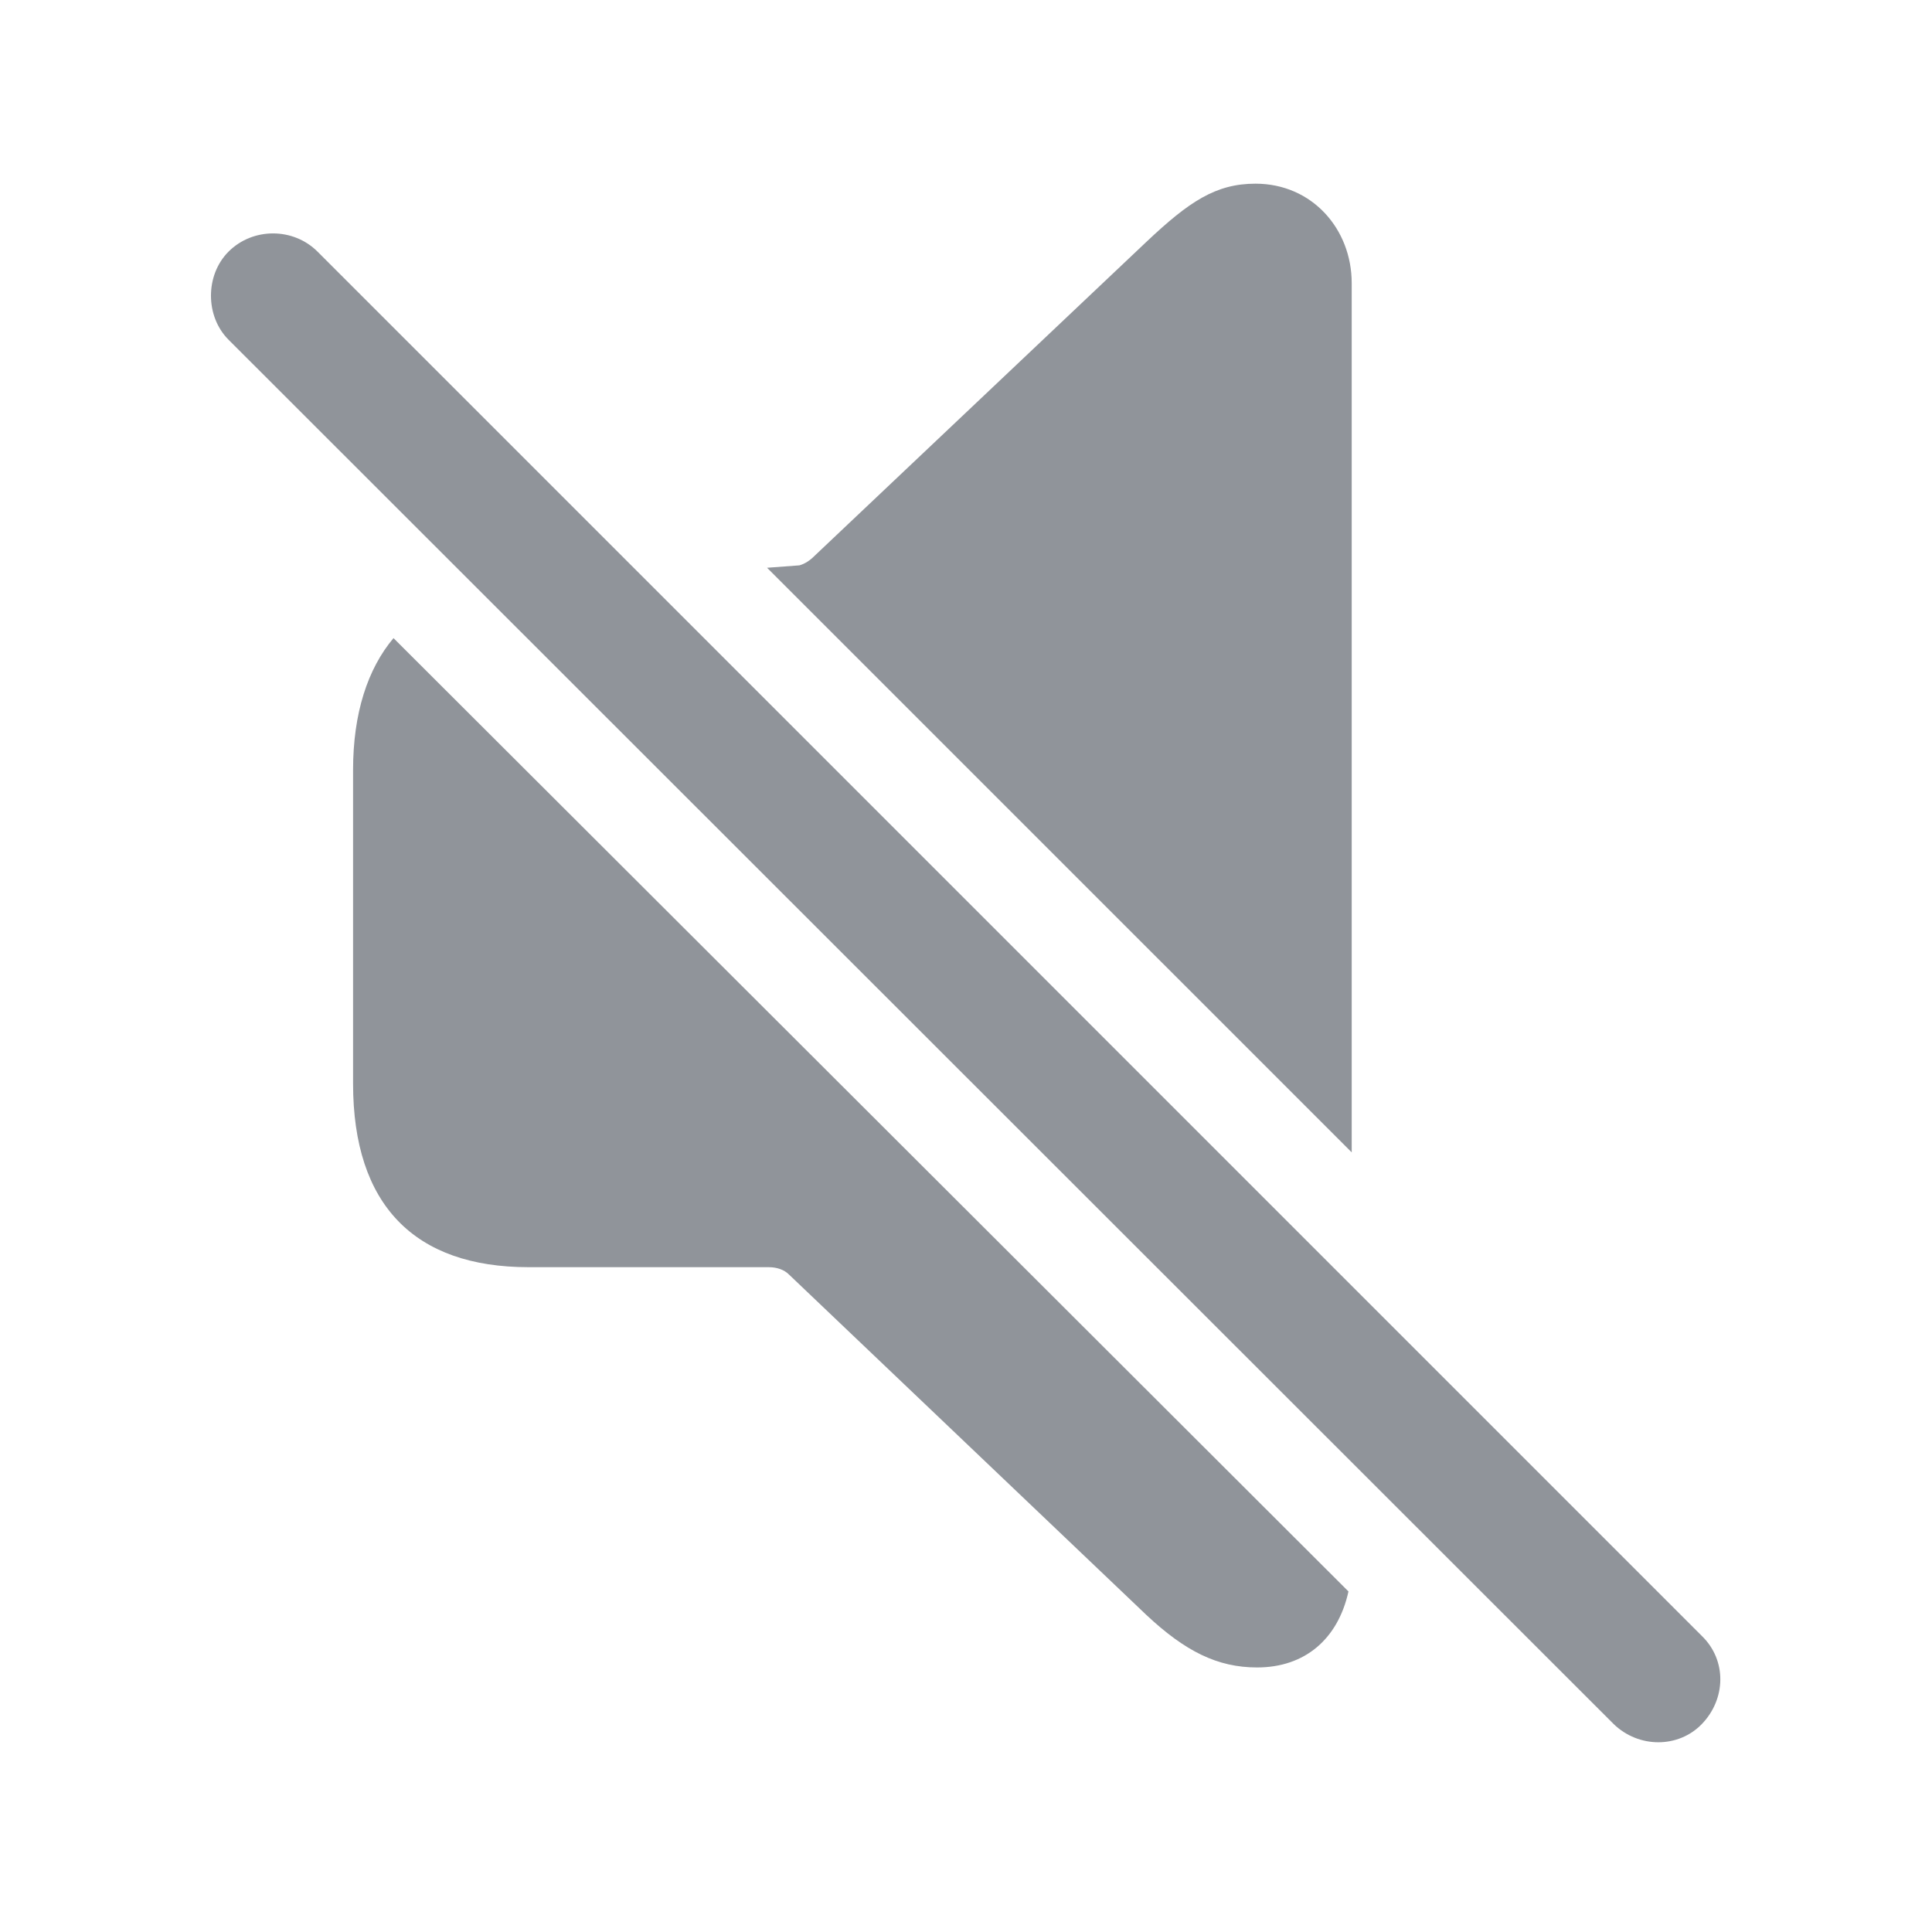
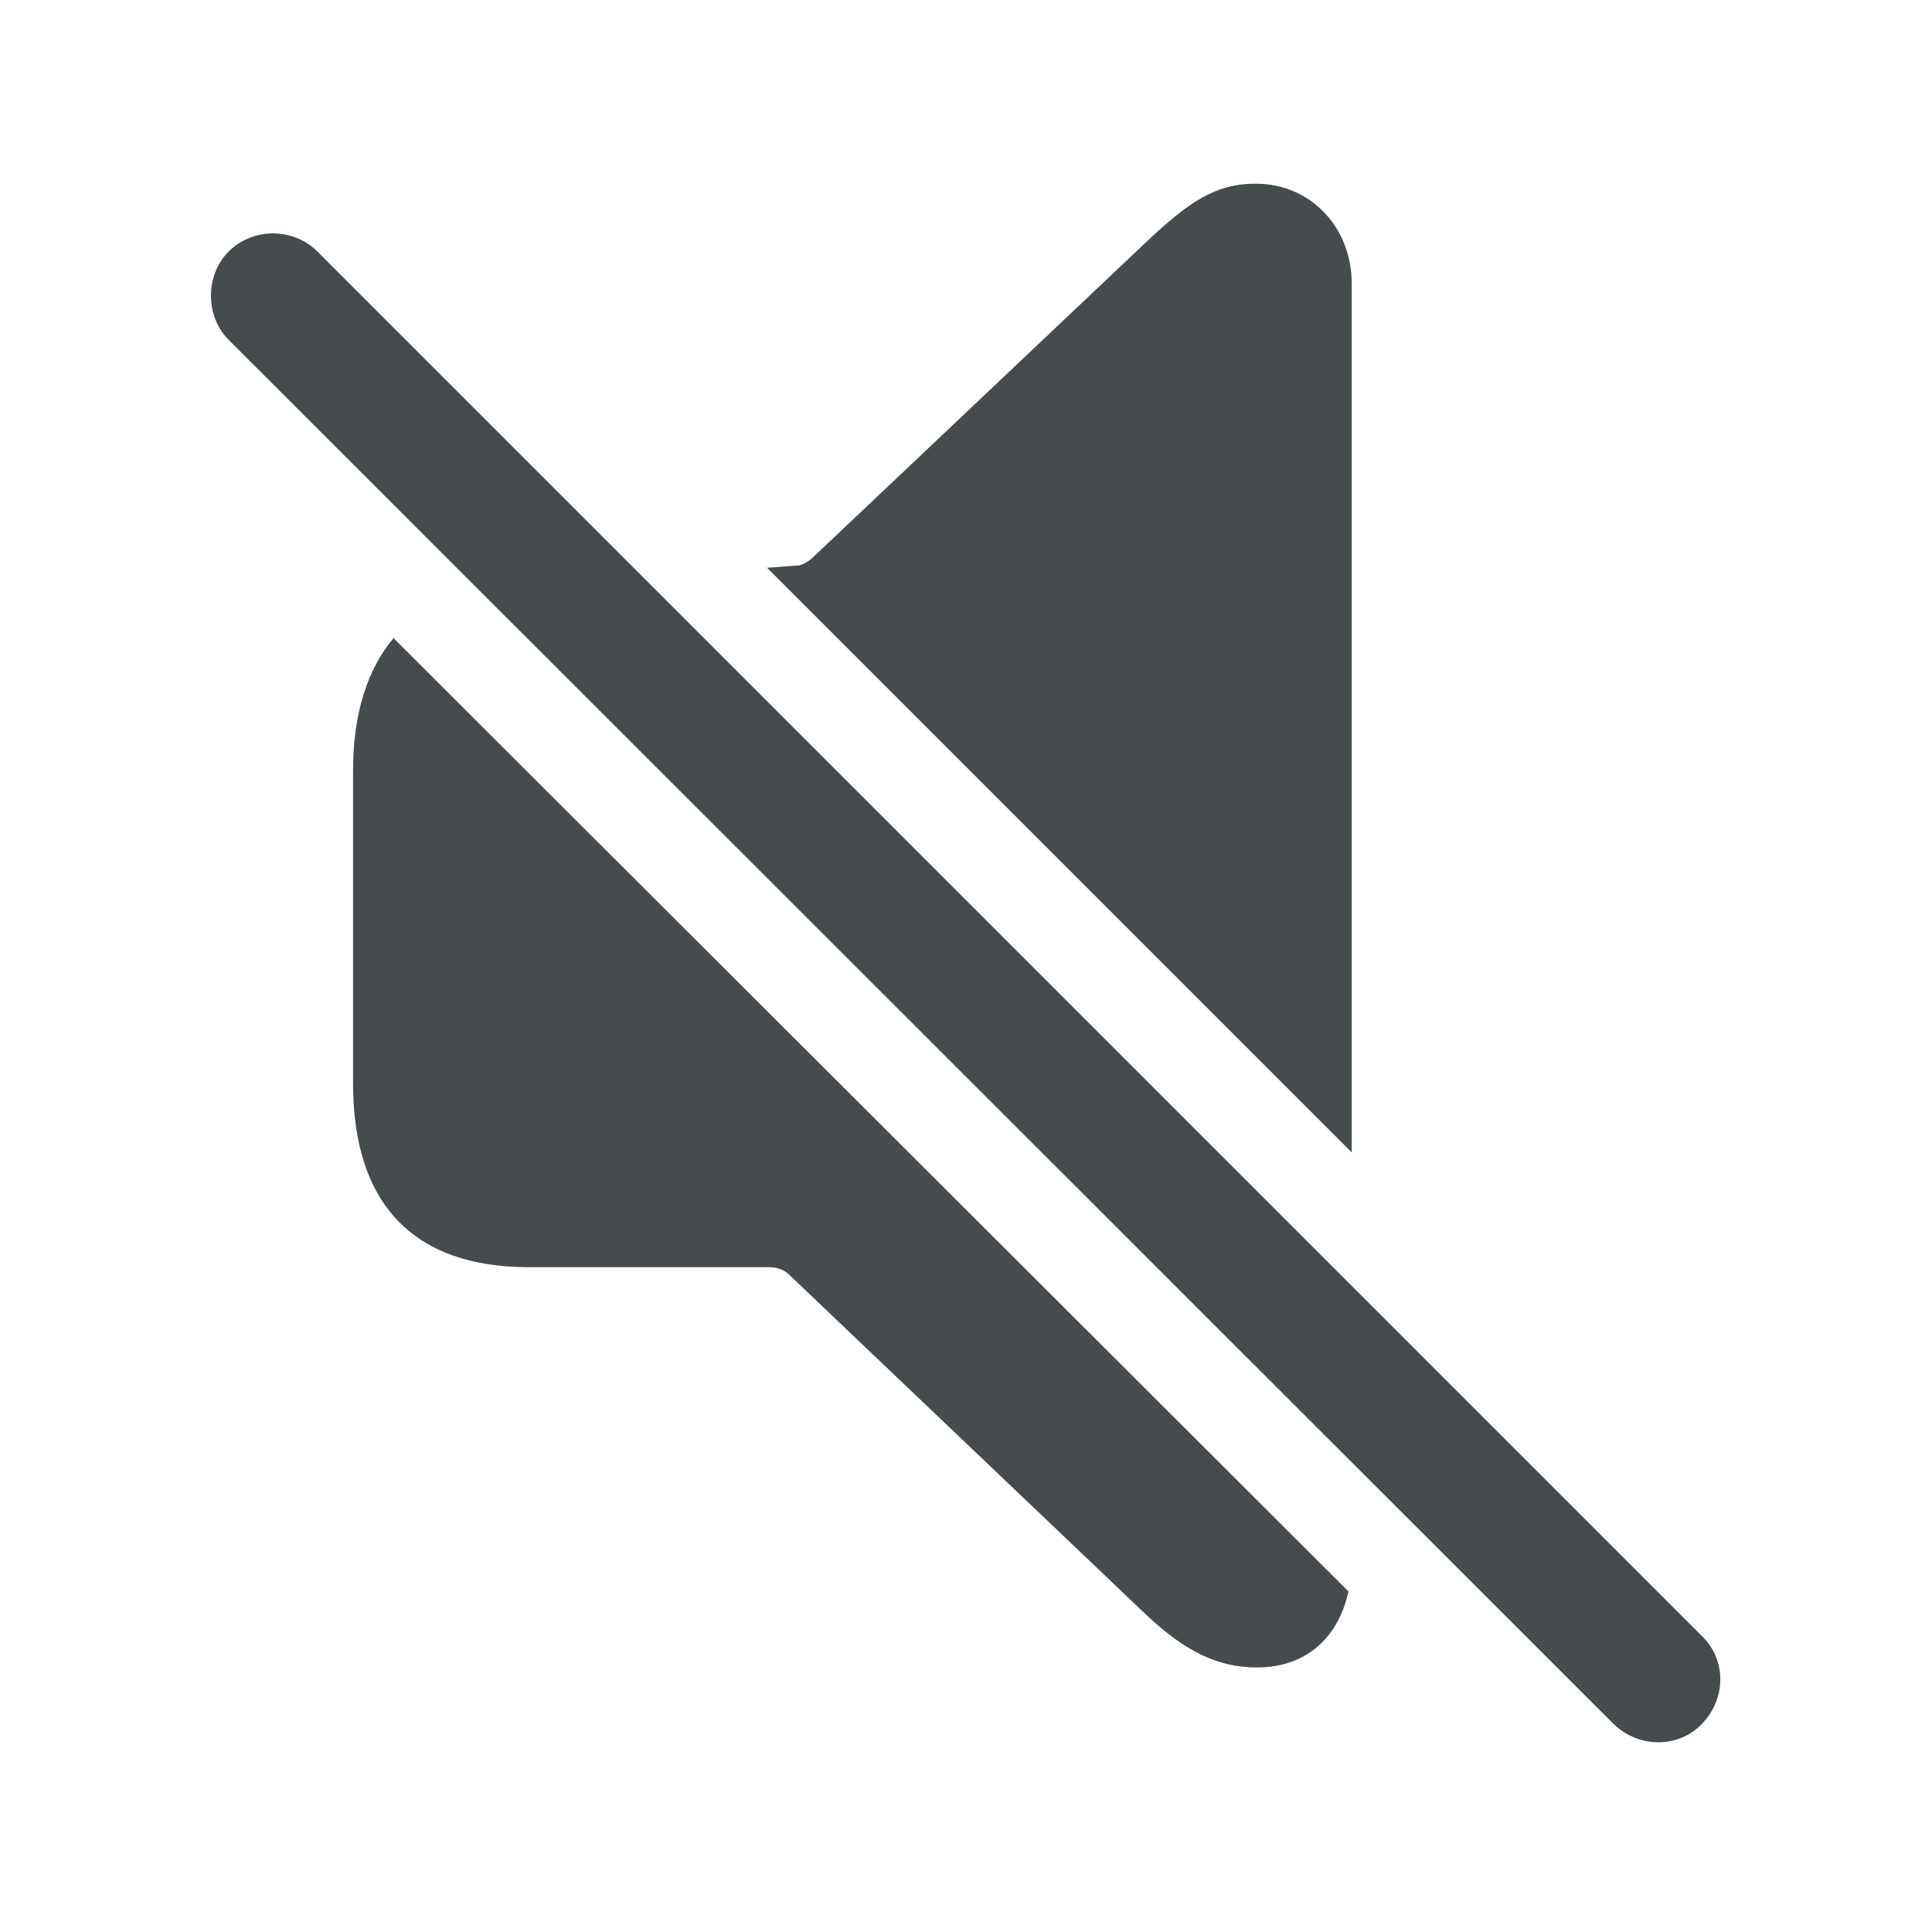
- <svg fill="#90949A" width="120px" height="120px" viewBox="0 0 56 56">
+ <svg fill="#464C4E" width="120px" height="120px" viewBox="0 0 56 56">
  <path d="M 39.18 33.402 L 39.18 8.207 C 39.18 6.637 38.031 5.324 36.391 5.324 C 35.242 5.324 34.469 5.84 33.227 7.012 L 23.617 16.105 C 23.477 16.246 23.336 16.34 23.172 16.387 L 22.234 16.457 Z M 46.773 49.973 C 47.5 50.676 48.648 50.676 49.328 49.973 C 50.031 49.246 50.055 48.121 49.328 47.418 L 9.203 7.293 C 8.5 6.59 7.328 6.59 6.625 7.293 C 5.945 7.973 5.945 9.168 6.625 9.848 Z M 36.437 48.332 C 37.82 48.332 38.781 47.512 39.086 46.129 L 11.406 18.496 C 10.656 19.387 10.234 20.676 10.234 22.316 L 10.234 31.41 C 10.234 34.926 12.015 36.73 15.32 36.73 L 22.281 36.73 C 22.515 36.73 22.727 36.801 22.867 36.941 L 33.227 46.809 C 34.352 47.863 35.289 48.332 36.437 48.332 Z" />
</svg>
